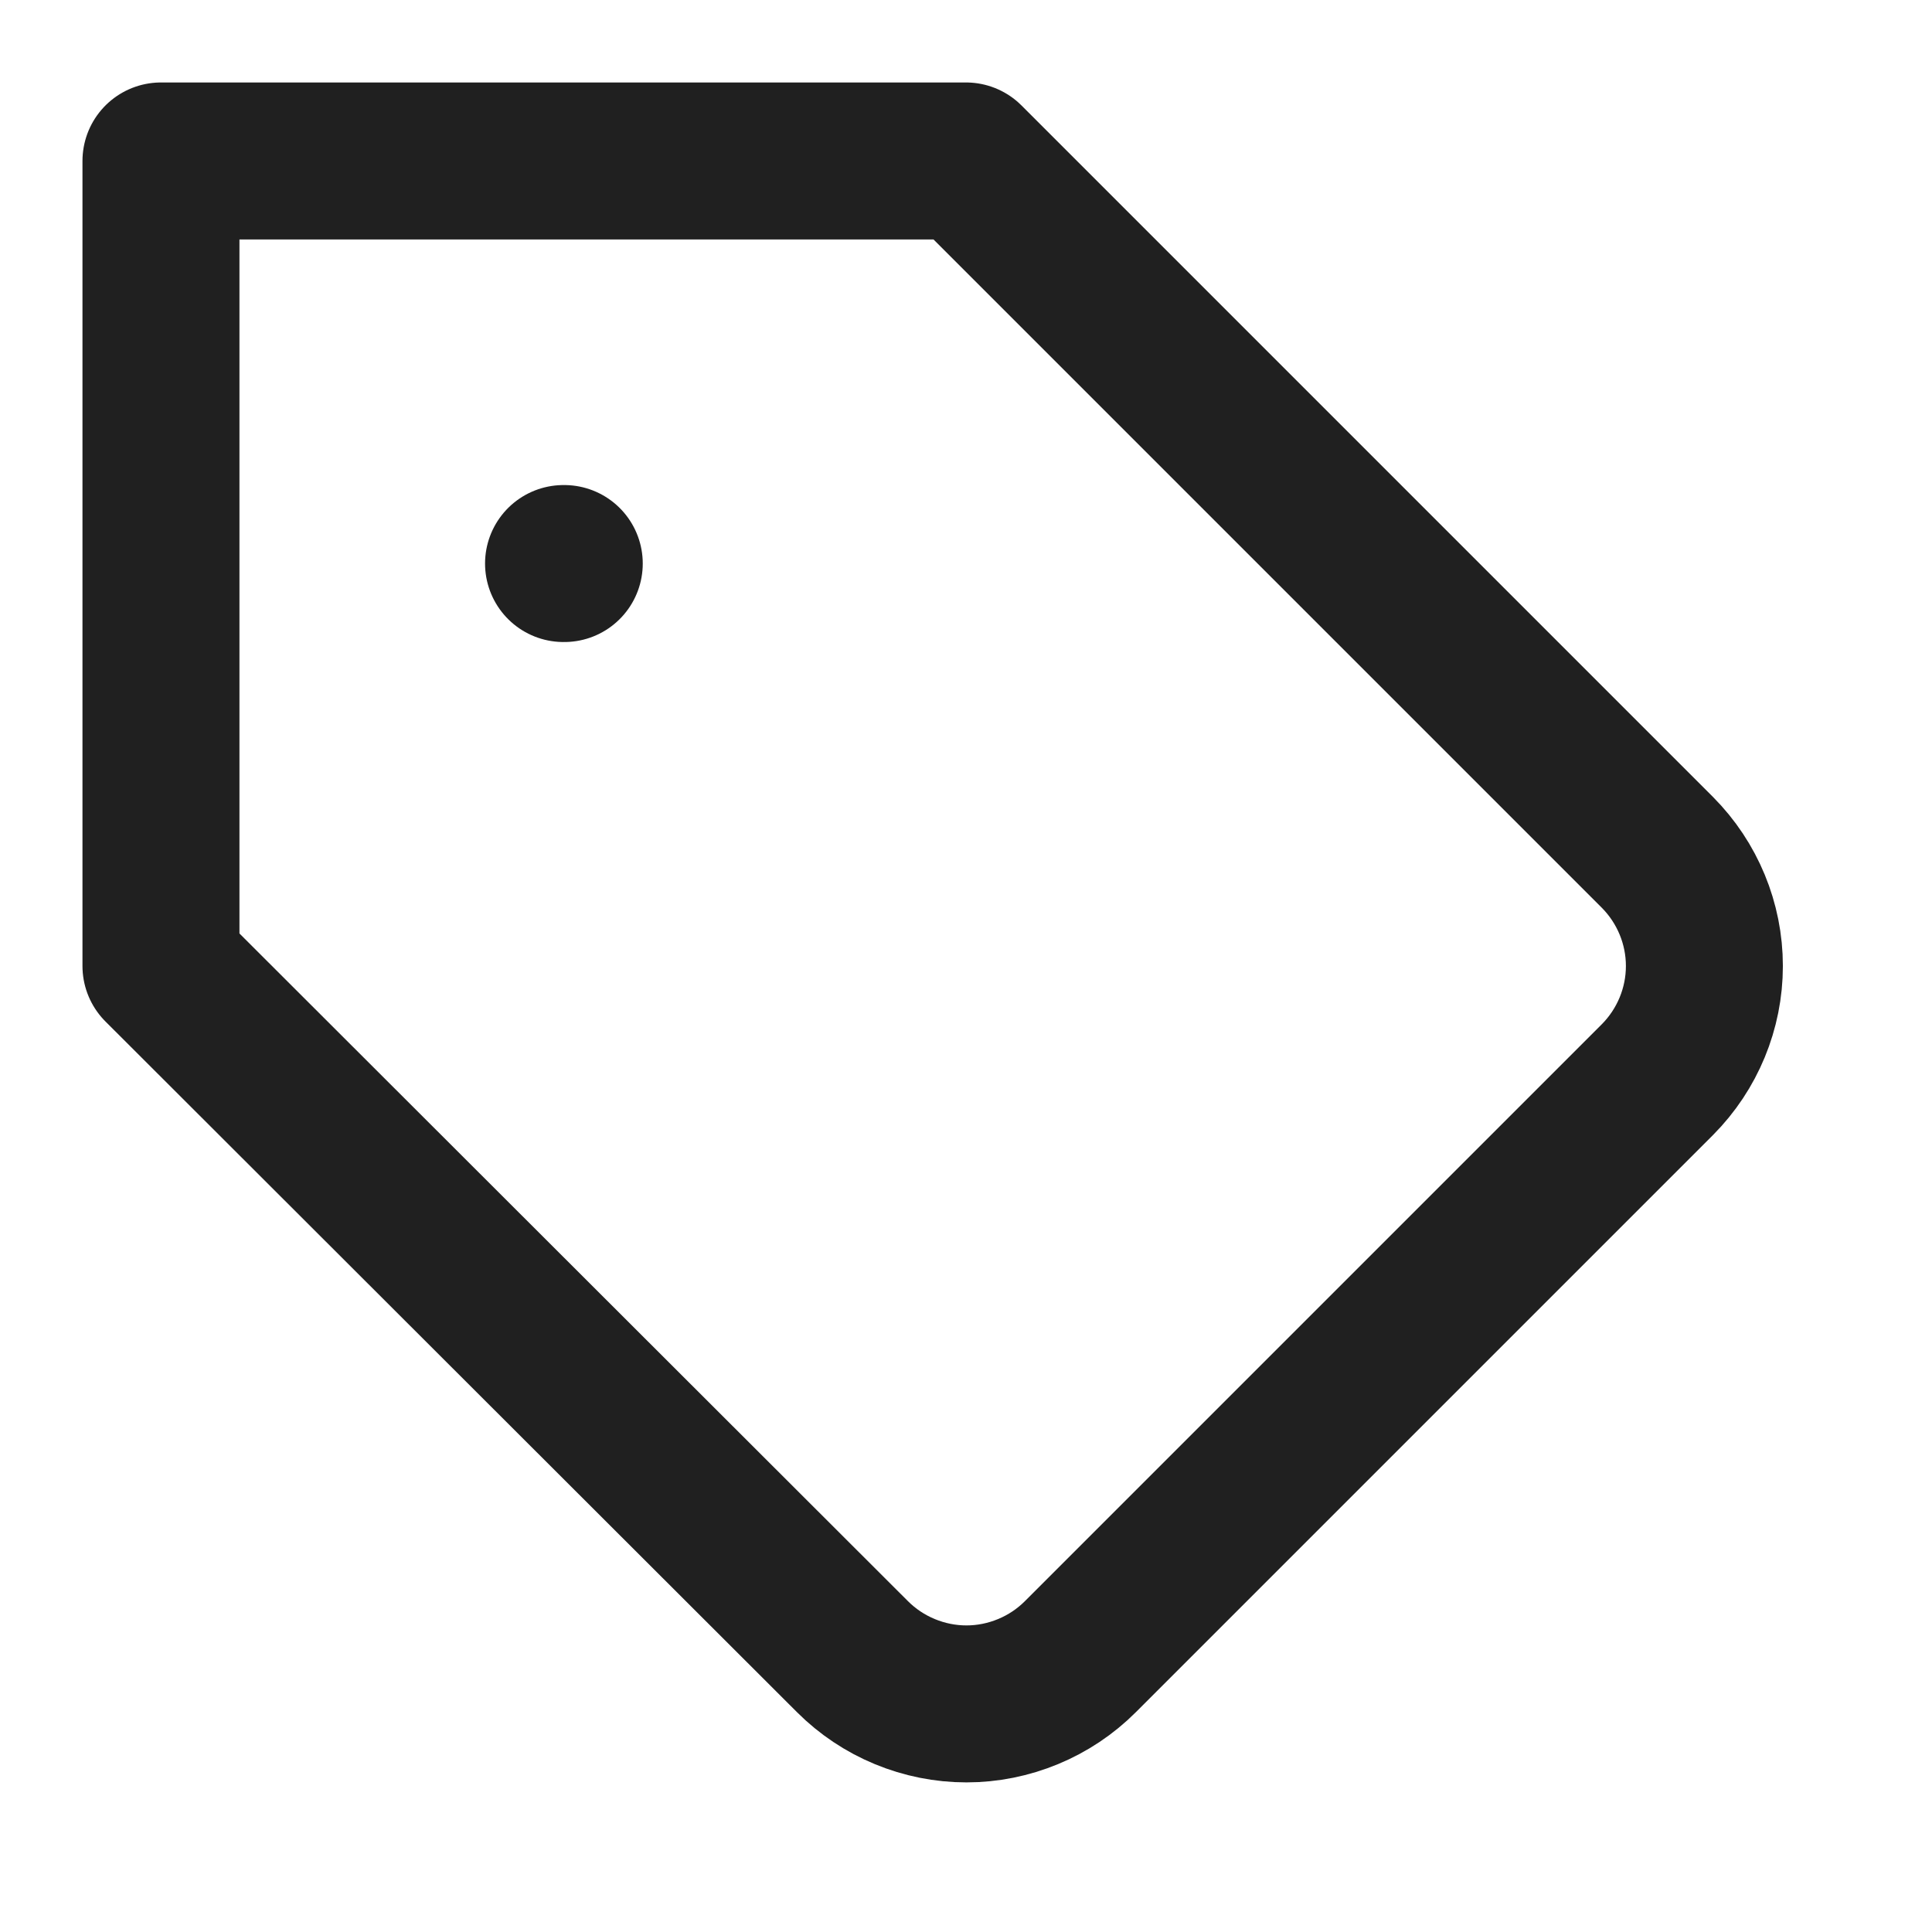
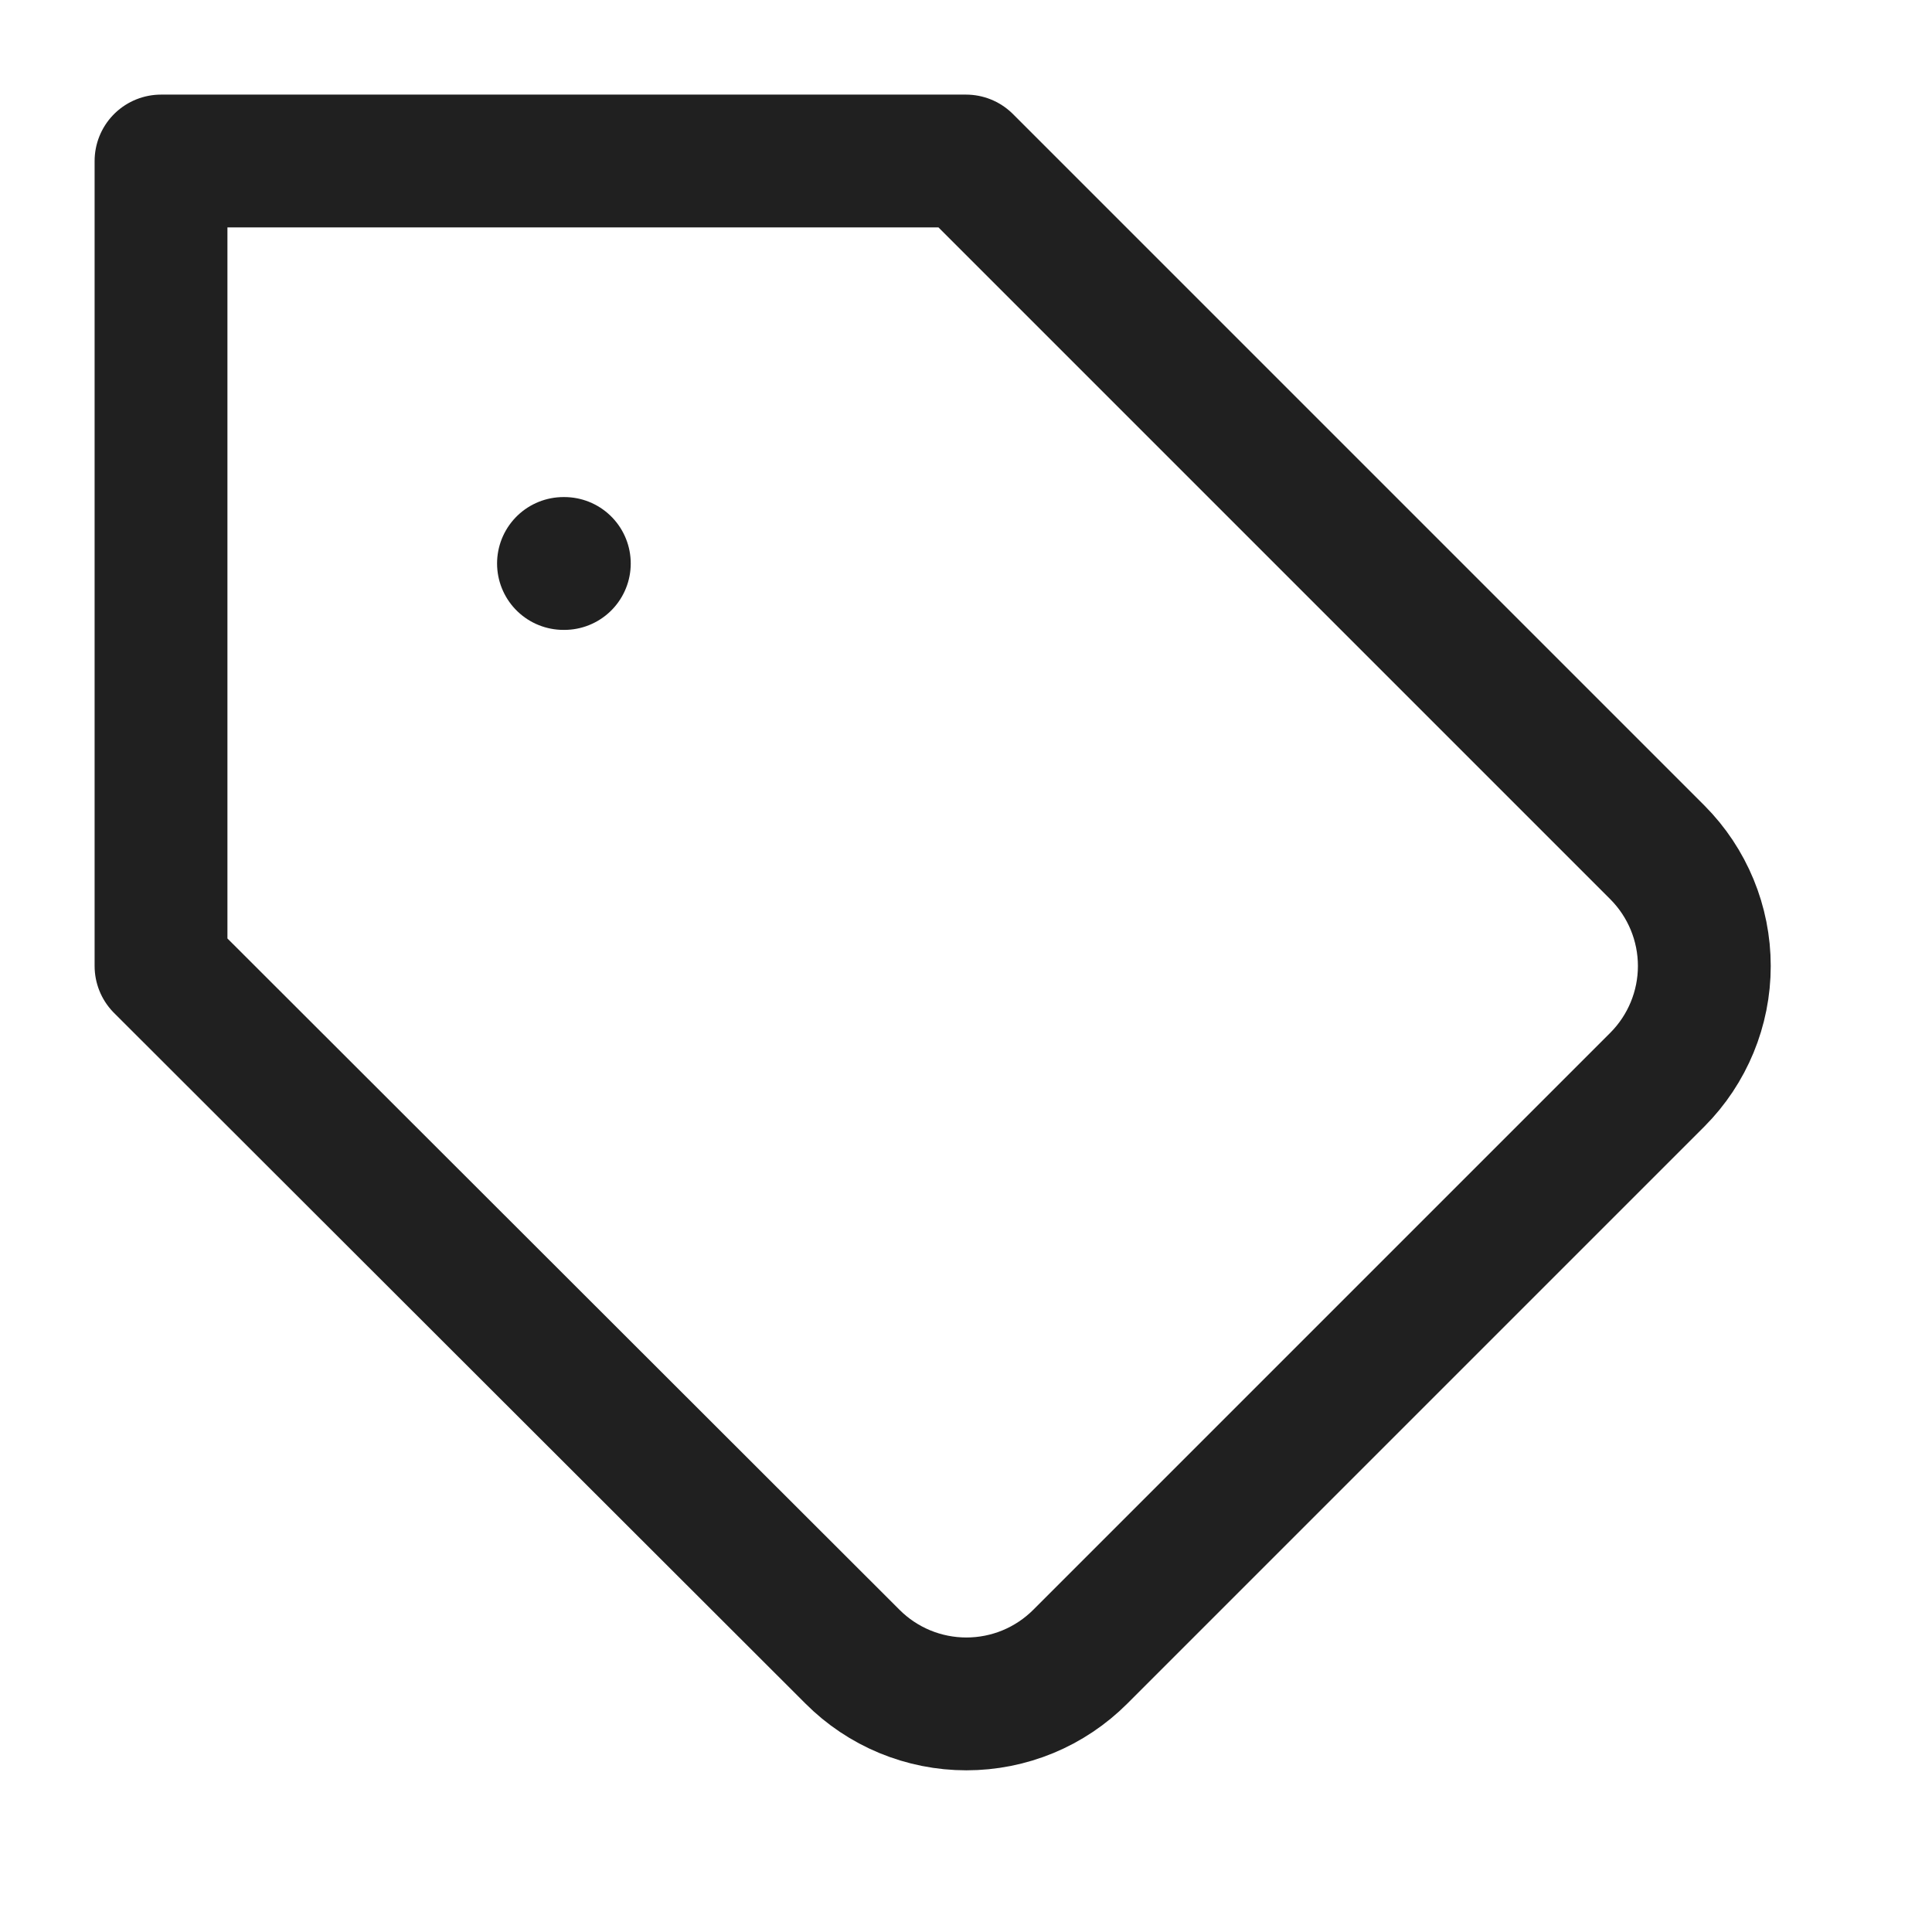
- <svg xmlns="http://www.w3.org/2000/svg" width="16" height="16" viewBox="0 0 16 16" fill="none">
-   <path d="M-676 -668C-676 -672.418 -672.418 -676 -668 -676H396C400.418 -676 404 -672.418 404 -668V986C404 990.418 400.418 994 396 994H-668C-672.418 994 -676 990.418 -676 986V-668Z" fill="white" />
-   <path d="M-668 -676V-675H396V-676V-677H-668V-676ZM404 -668H403V986H404H405V-668H404ZM396 994V993H-668V994V995H396V994ZM-676 986H-675V-668H-676H-677V986H-676ZM-668 994V993C-671.866 993 -675 989.866 -675 986H-676H-677C-677 990.971 -672.971 995 -668 995V994ZM404 986H403C403 989.866 399.866 993 396 993V994V995C400.971 995 405 990.971 405 986H404ZM396 -676V-675C399.866 -675 403 -671.866 403 -668H404H405C405 -672.971 400.971 -677 396 -677V-676ZM-668 -676V-677C-672.971 -677 -677 -672.971 -677 -668H-676H-675C-675 -671.866 -671.866 -675 -668 -675V-676Z" fill="#F1F1F1" />
-   <path d="M4.667 4.667H4.673M13.727 8.94L8.947 13.72C8.823 13.844 8.676 13.942 8.514 14.009C8.352 14.076 8.179 14.111 8.004 14.111C7.828 14.111 7.655 14.076 7.493 14.009C7.331 13.942 7.184 13.844 7.06 13.72L1.333 8V1.333H8L13.727 7.06C13.975 7.31 14.115 7.648 14.115 8C14.115 8.352 13.975 8.69 13.727 8.94Z" stroke="#202020" stroke-width="1.3" stroke-linecap="round" stroke-linejoin="round" />
+ <svg xmlns="http://www.w3.org/2000/svg" width="32" height="32" viewBox="0 0 32 32" fill="none">
+   <path d="M-1108 -764C-1108 -768.418 -1104.42 -772 -1100 -772H124C128.418 -772 132 -768.418 132 -764V926C132 930.418 128.418 934 124 934H-1100C-1104.42 934 -1108 930.418 -1108 926V-764Z" fill="white" />
+   <path d="M-1100 -772V-771H124V-772V-773H-1100V-772ZM132 -764H131V926H132H133V-764H132ZM124 934V933H-1100V934V935H124V934ZM-1108 926H-1107V-764H-1108H-1109V926H-1108ZM-1100 934V933C-1103.87 933 -1107 929.866 -1107 926H-1108H-1109C-1109 930.971 -1104.97 935 -1100 935V934ZM132 926H131C131 929.866 127.866 933 124 933V934V935C128.971 935 133 930.971 133 926H132ZM124 -772V-771C127.866 -771 131 -767.866 131 -764H132H133C133 -768.971 128.971 -773 124 -773V-772ZM-1100 -772V-773C-1104.97 -773 -1109 -768.971 -1109 -764H-1108H-1107C-1107 -767.866 -1103.87 -771 -1100 -771V-772Z" fill="#F1F1F1" />
+   <path d="M9.333 9.333H9.347M27.453 17.88L17.893 27.44C17.645 27.688 17.351 27.885 17.028 28.019C16.704 28.153 16.357 28.222 16.006 28.222C15.656 28.222 15.309 28.153 14.985 28.019C14.662 27.885 14.367 27.688 14.12 27.44L2.667 16V2.667H16L27.453 14.12C27.95 14.62 28.229 15.296 28.229 16C28.229 16.704 27.95 17.38 27.453 17.88Z" stroke="#202020" stroke-width="2.2" stroke-linecap="round" stroke-linejoin="round" />
</svg>
